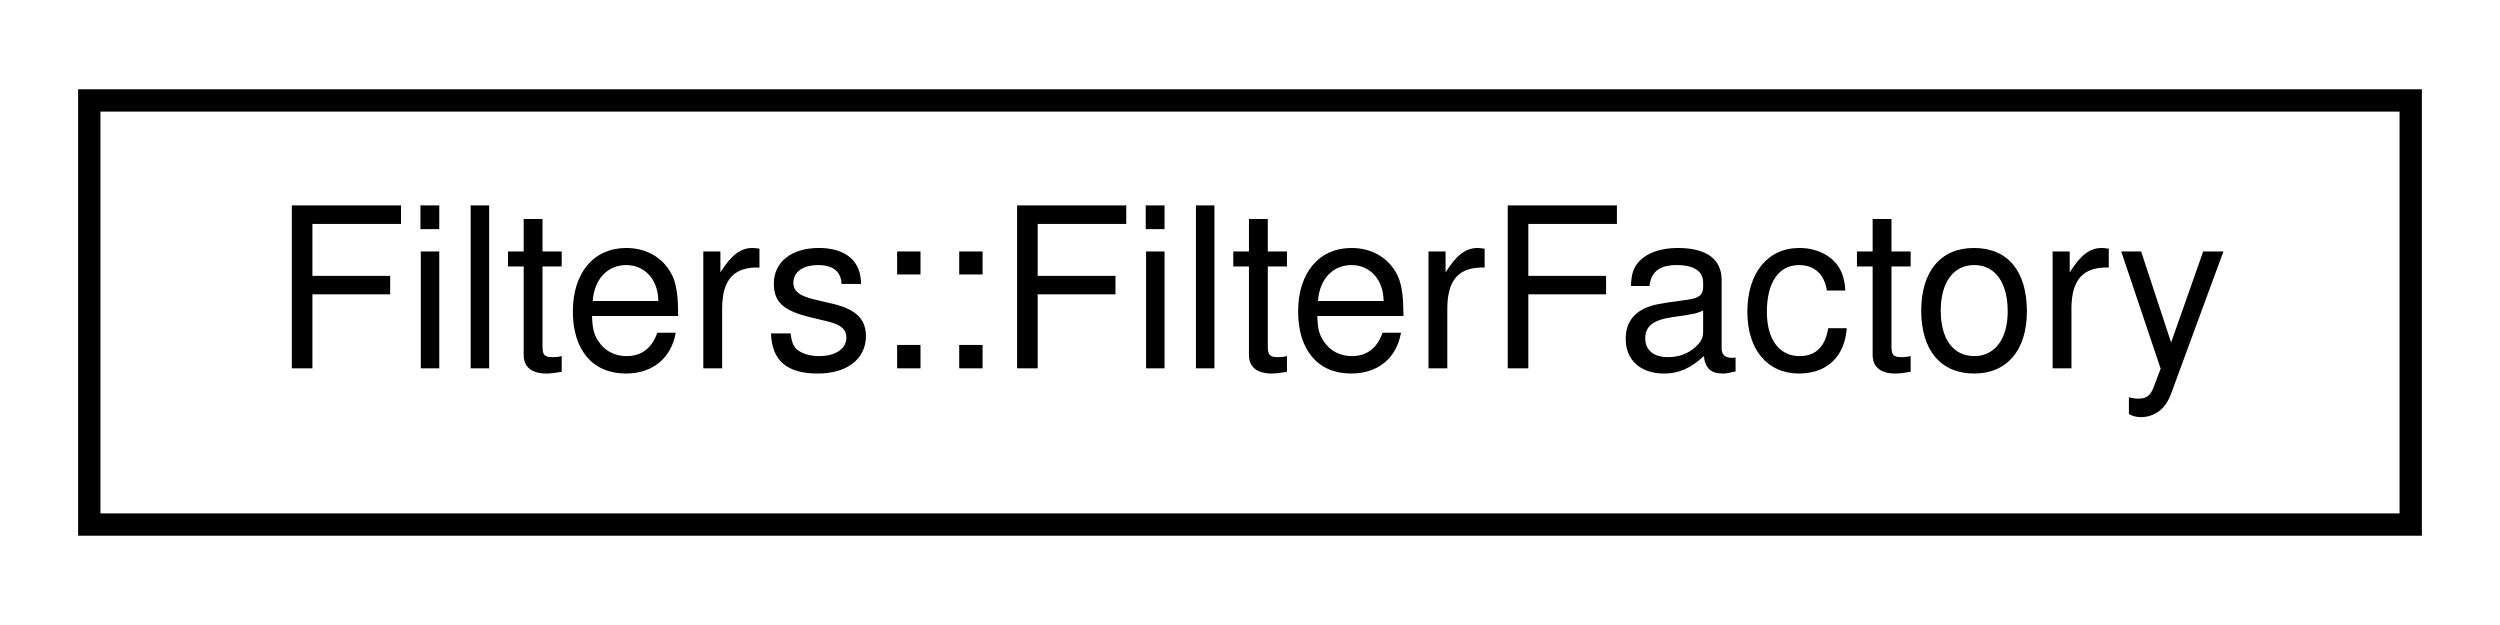
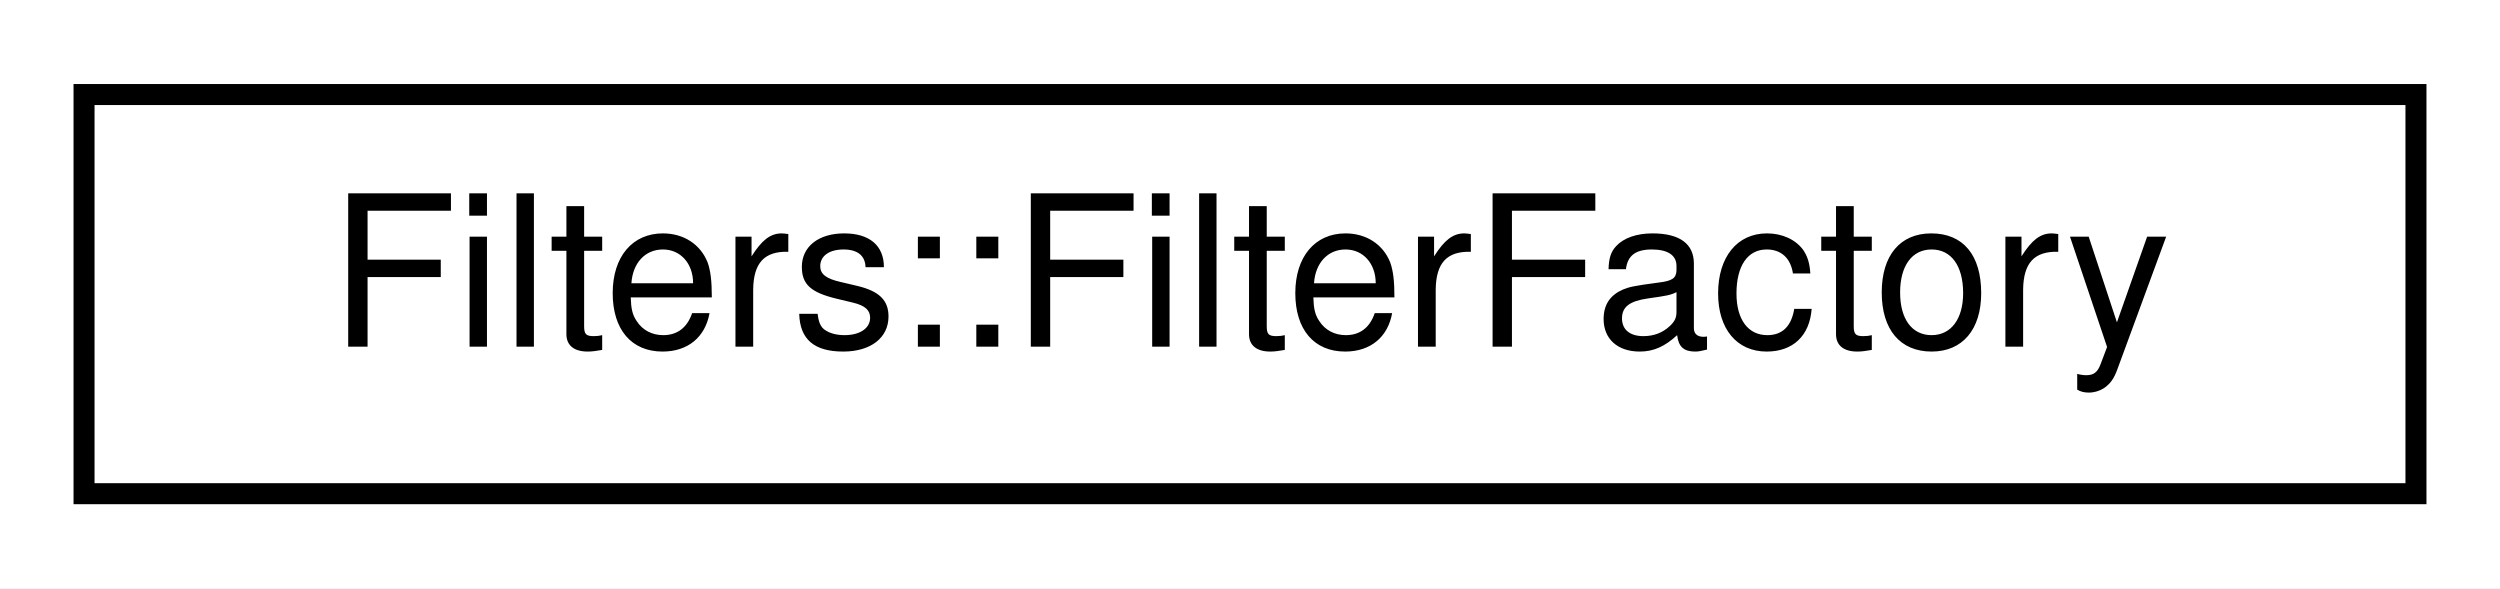
- <svg xmlns="http://www.w3.org/2000/svg" xmlns:xlink="http://www.w3.org/1999/xlink" width="112pt" height="28pt" viewBox="0.00 0.00 112.00 28.00">
+ <svg xmlns="http://www.w3.org/2000/svg" xmlns:xlink="http://www.w3.org/1999/xlink" width="119pt" height="28pt" viewBox="0.00 0.00 119.00 28.00">
  <g id="graph0" class="graph" transform="scale(1 1) rotate(0) translate(4 24)">
-     <polygon fill="white" stroke="none" points="-4,4 -4,-24 108,-24 108,4 -4,4" />
+     <polygon fill="white" stroke="none" points="-4,4 -4,-24 115,-24 115,4 -4,4" />
    <g id="node1" class="node">
      <g id="a_node1">
        <a xlink:href="class_filters_1_1_filter_factory.html" target="_top" xlink:title="Фабричный класс для создания экземпляров классов фильтров. ">
-           <polygon fill="white" stroke="black" points="0,-0.5 0,-19.5 104,-19.5 104,-0.5 0,-0.5" />
-           <text text-anchor="middle" x="52" y="-7.5" font-family="Helvetica,sans-Serif" font-size="10.00">Filters::FilterFactory</text>
+           <polygon fill="white" stroke="black" points="-7.10543e-15,-0.5 -7.10543e-15,-19.5 111,-19.5 111,-0.5 -7.10543e-15,-0.5" />
+           <text text-anchor="middle" x="55.5" y="-7.5" font-family="Helvetica,sans-Serif" font-size="10.00">Filters::FilterFactory</text>
        </a>
      </g>
    </g>
  </g>
</svg>
